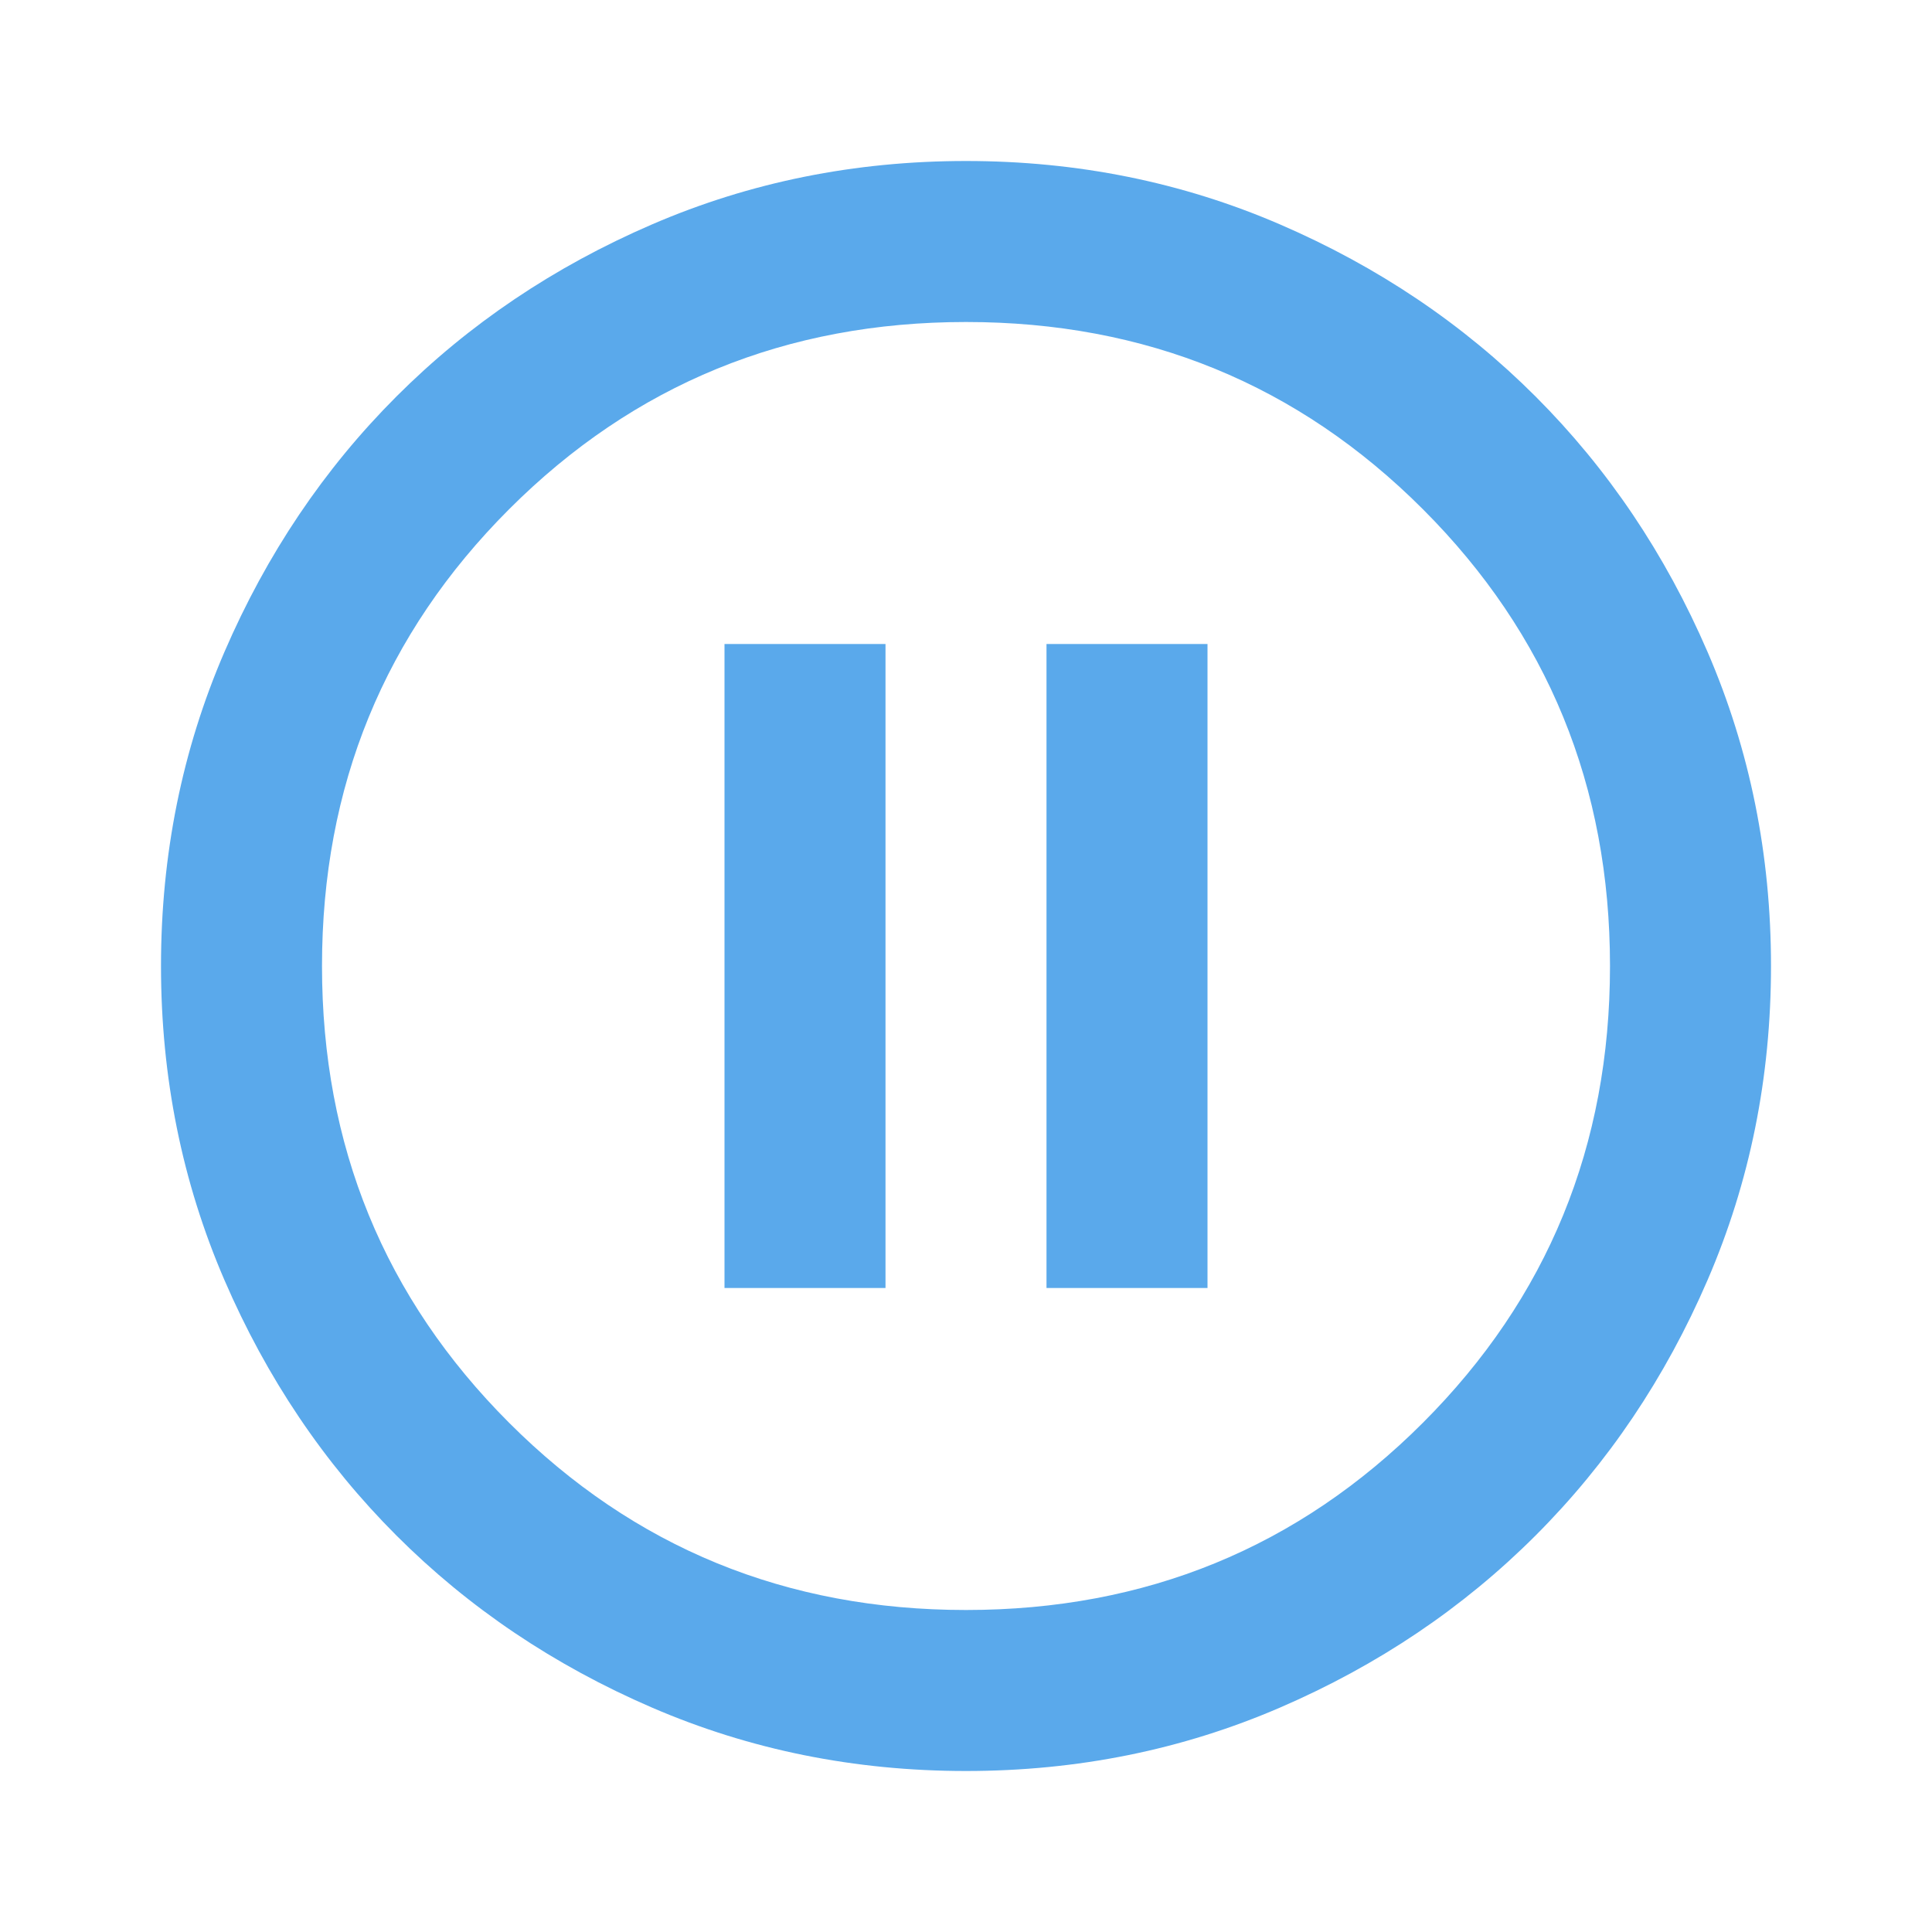
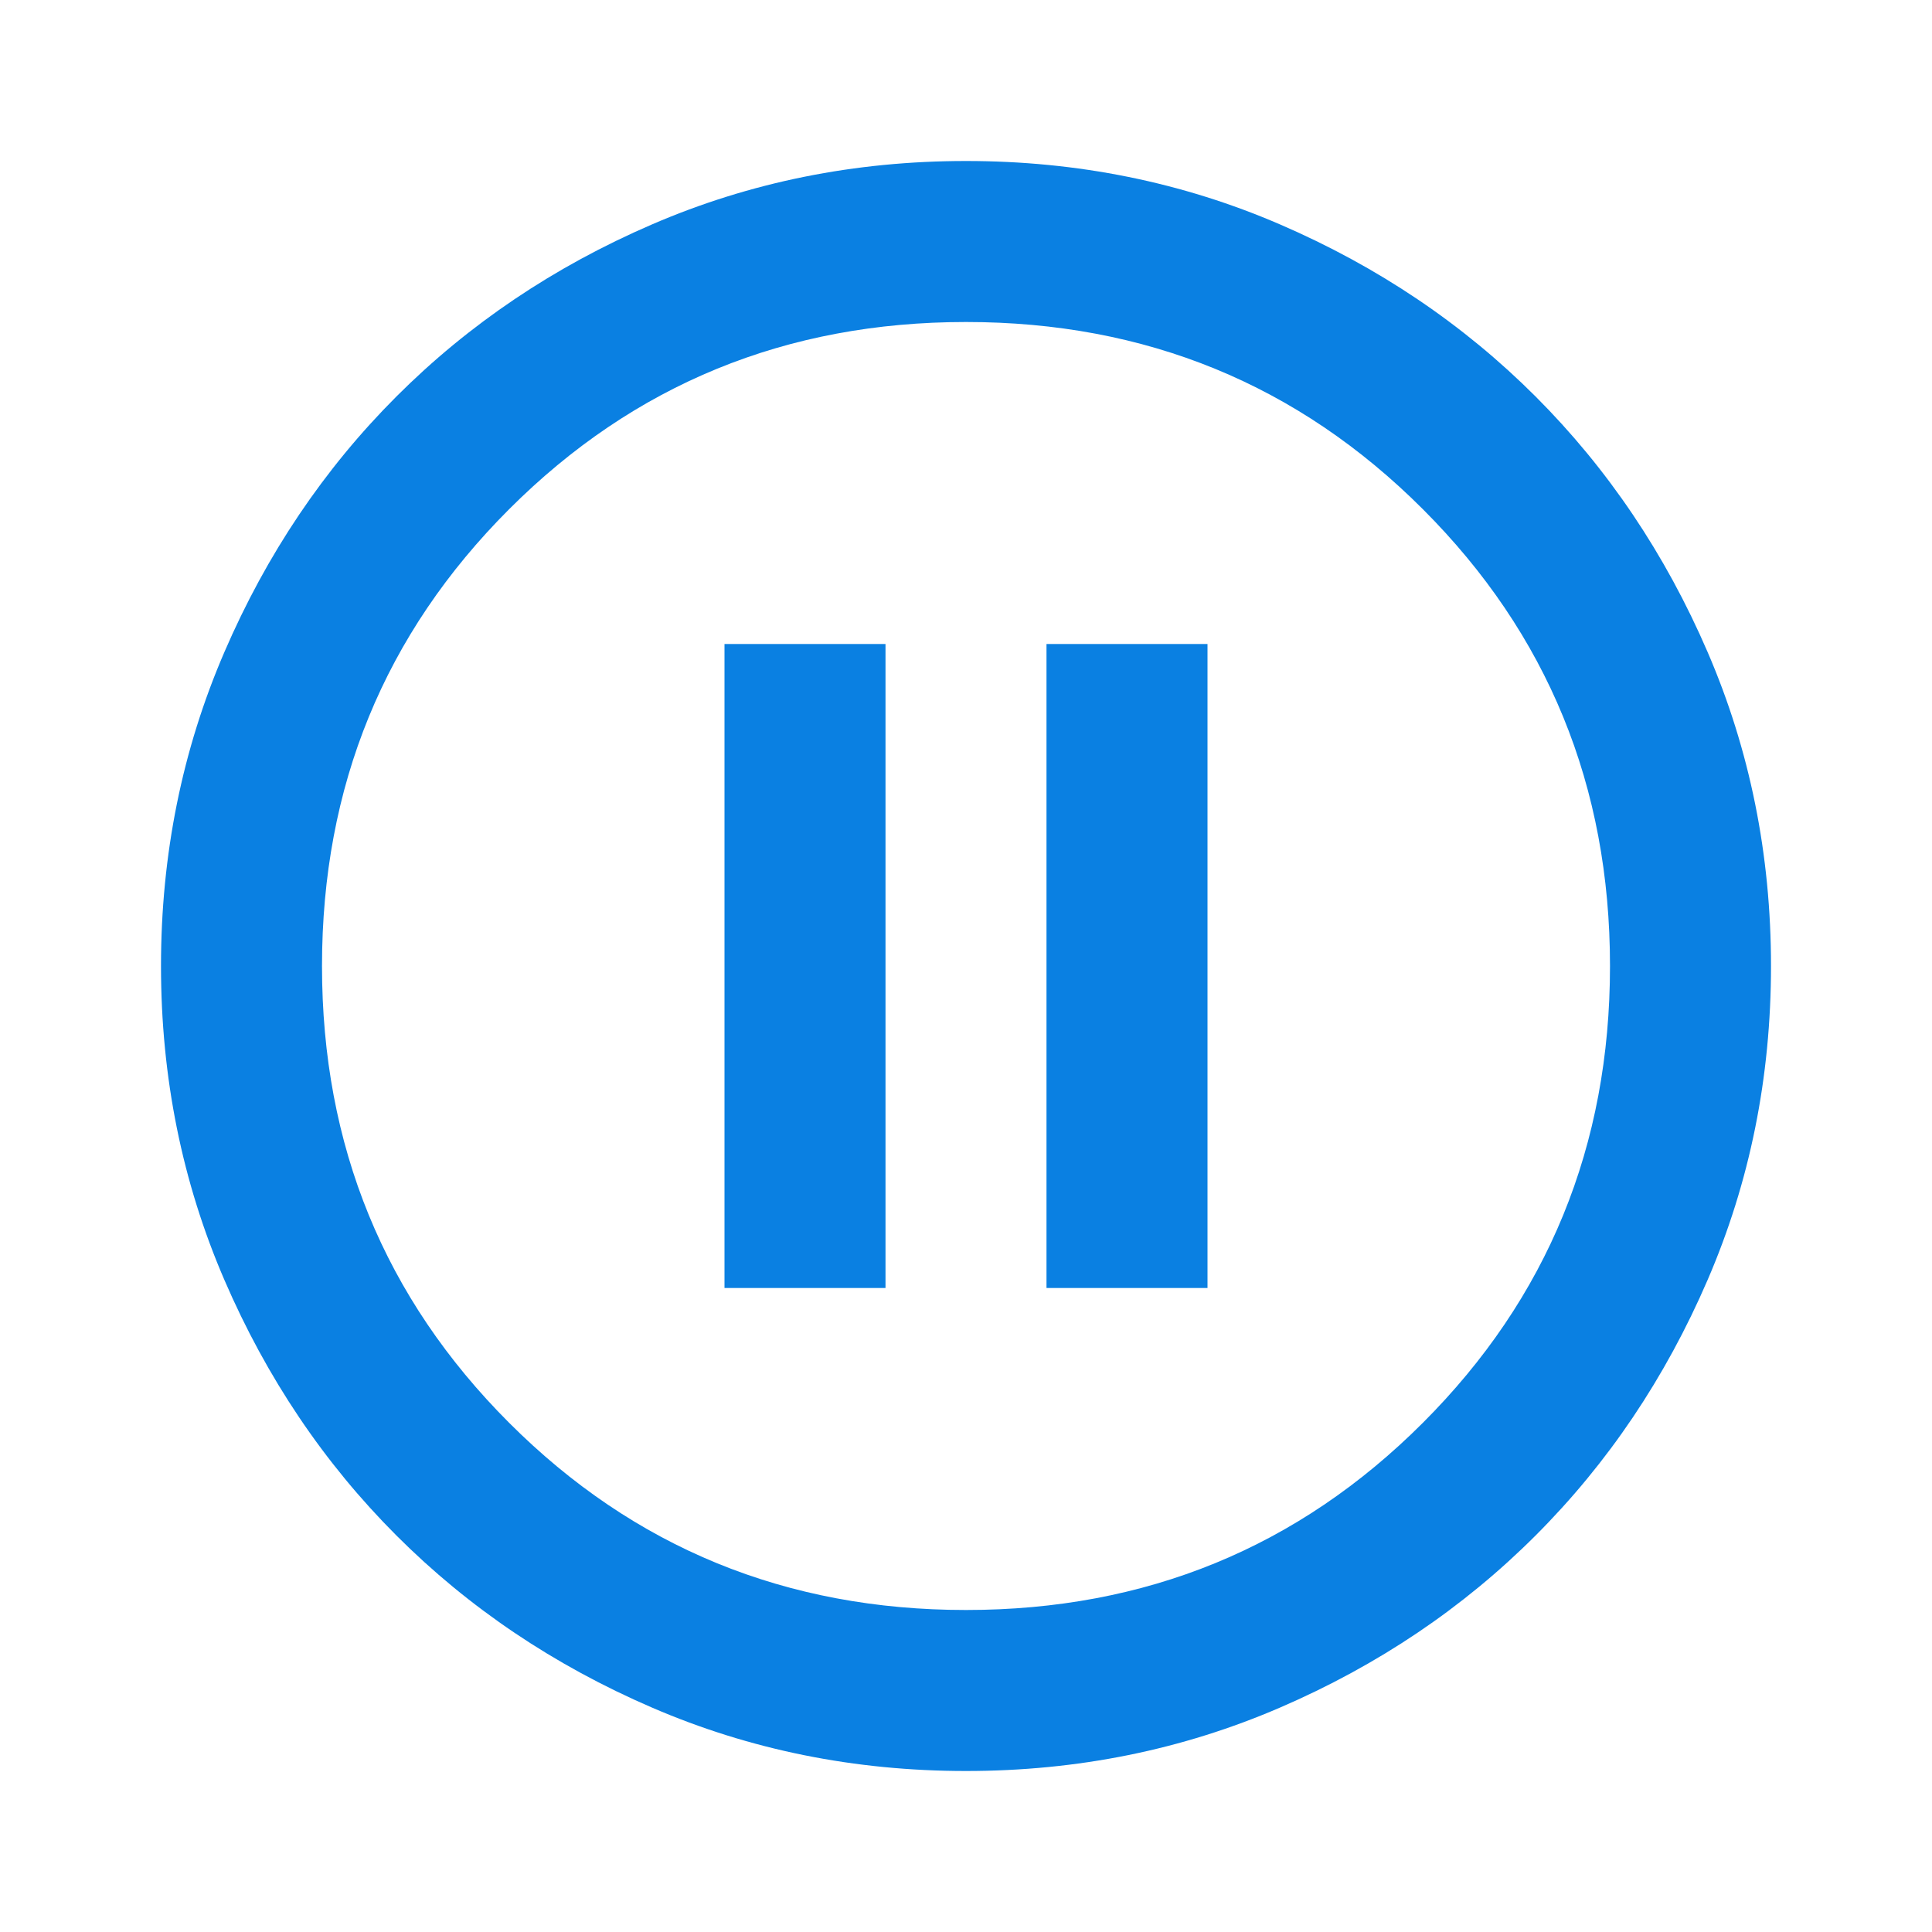
- <svg xmlns="http://www.w3.org/2000/svg" height="24px" viewBox="0 -960 960 960" width="24px" fill="#5aa9eb">
+ <svg xmlns="http://www.w3.org/2000/svg" height="24px" viewBox="0 -960 960 960" width="24px" fill="#0a80e2">
  <path d="M360-320h80v-320h-80v320Zm160 0h80v-320h-80v320ZM480-80q-83 0-156-31.5T197-197q-54-54-85.5-127T80-480q0-83 31.5-156T197-763q54-54 127-85.5T480-880q83 0 156 31.5T763-763q54 54 85.5 127T880-480q0 83-31.5 156T763-197q-54 54-127 85.5T480-80Zm0-80q134 0 227-93t93-227q0-134-93-227t-227-93q-134 0-227 93t-93 227q0 134 93 227t227 93Zm0-320Z" />
</svg>
